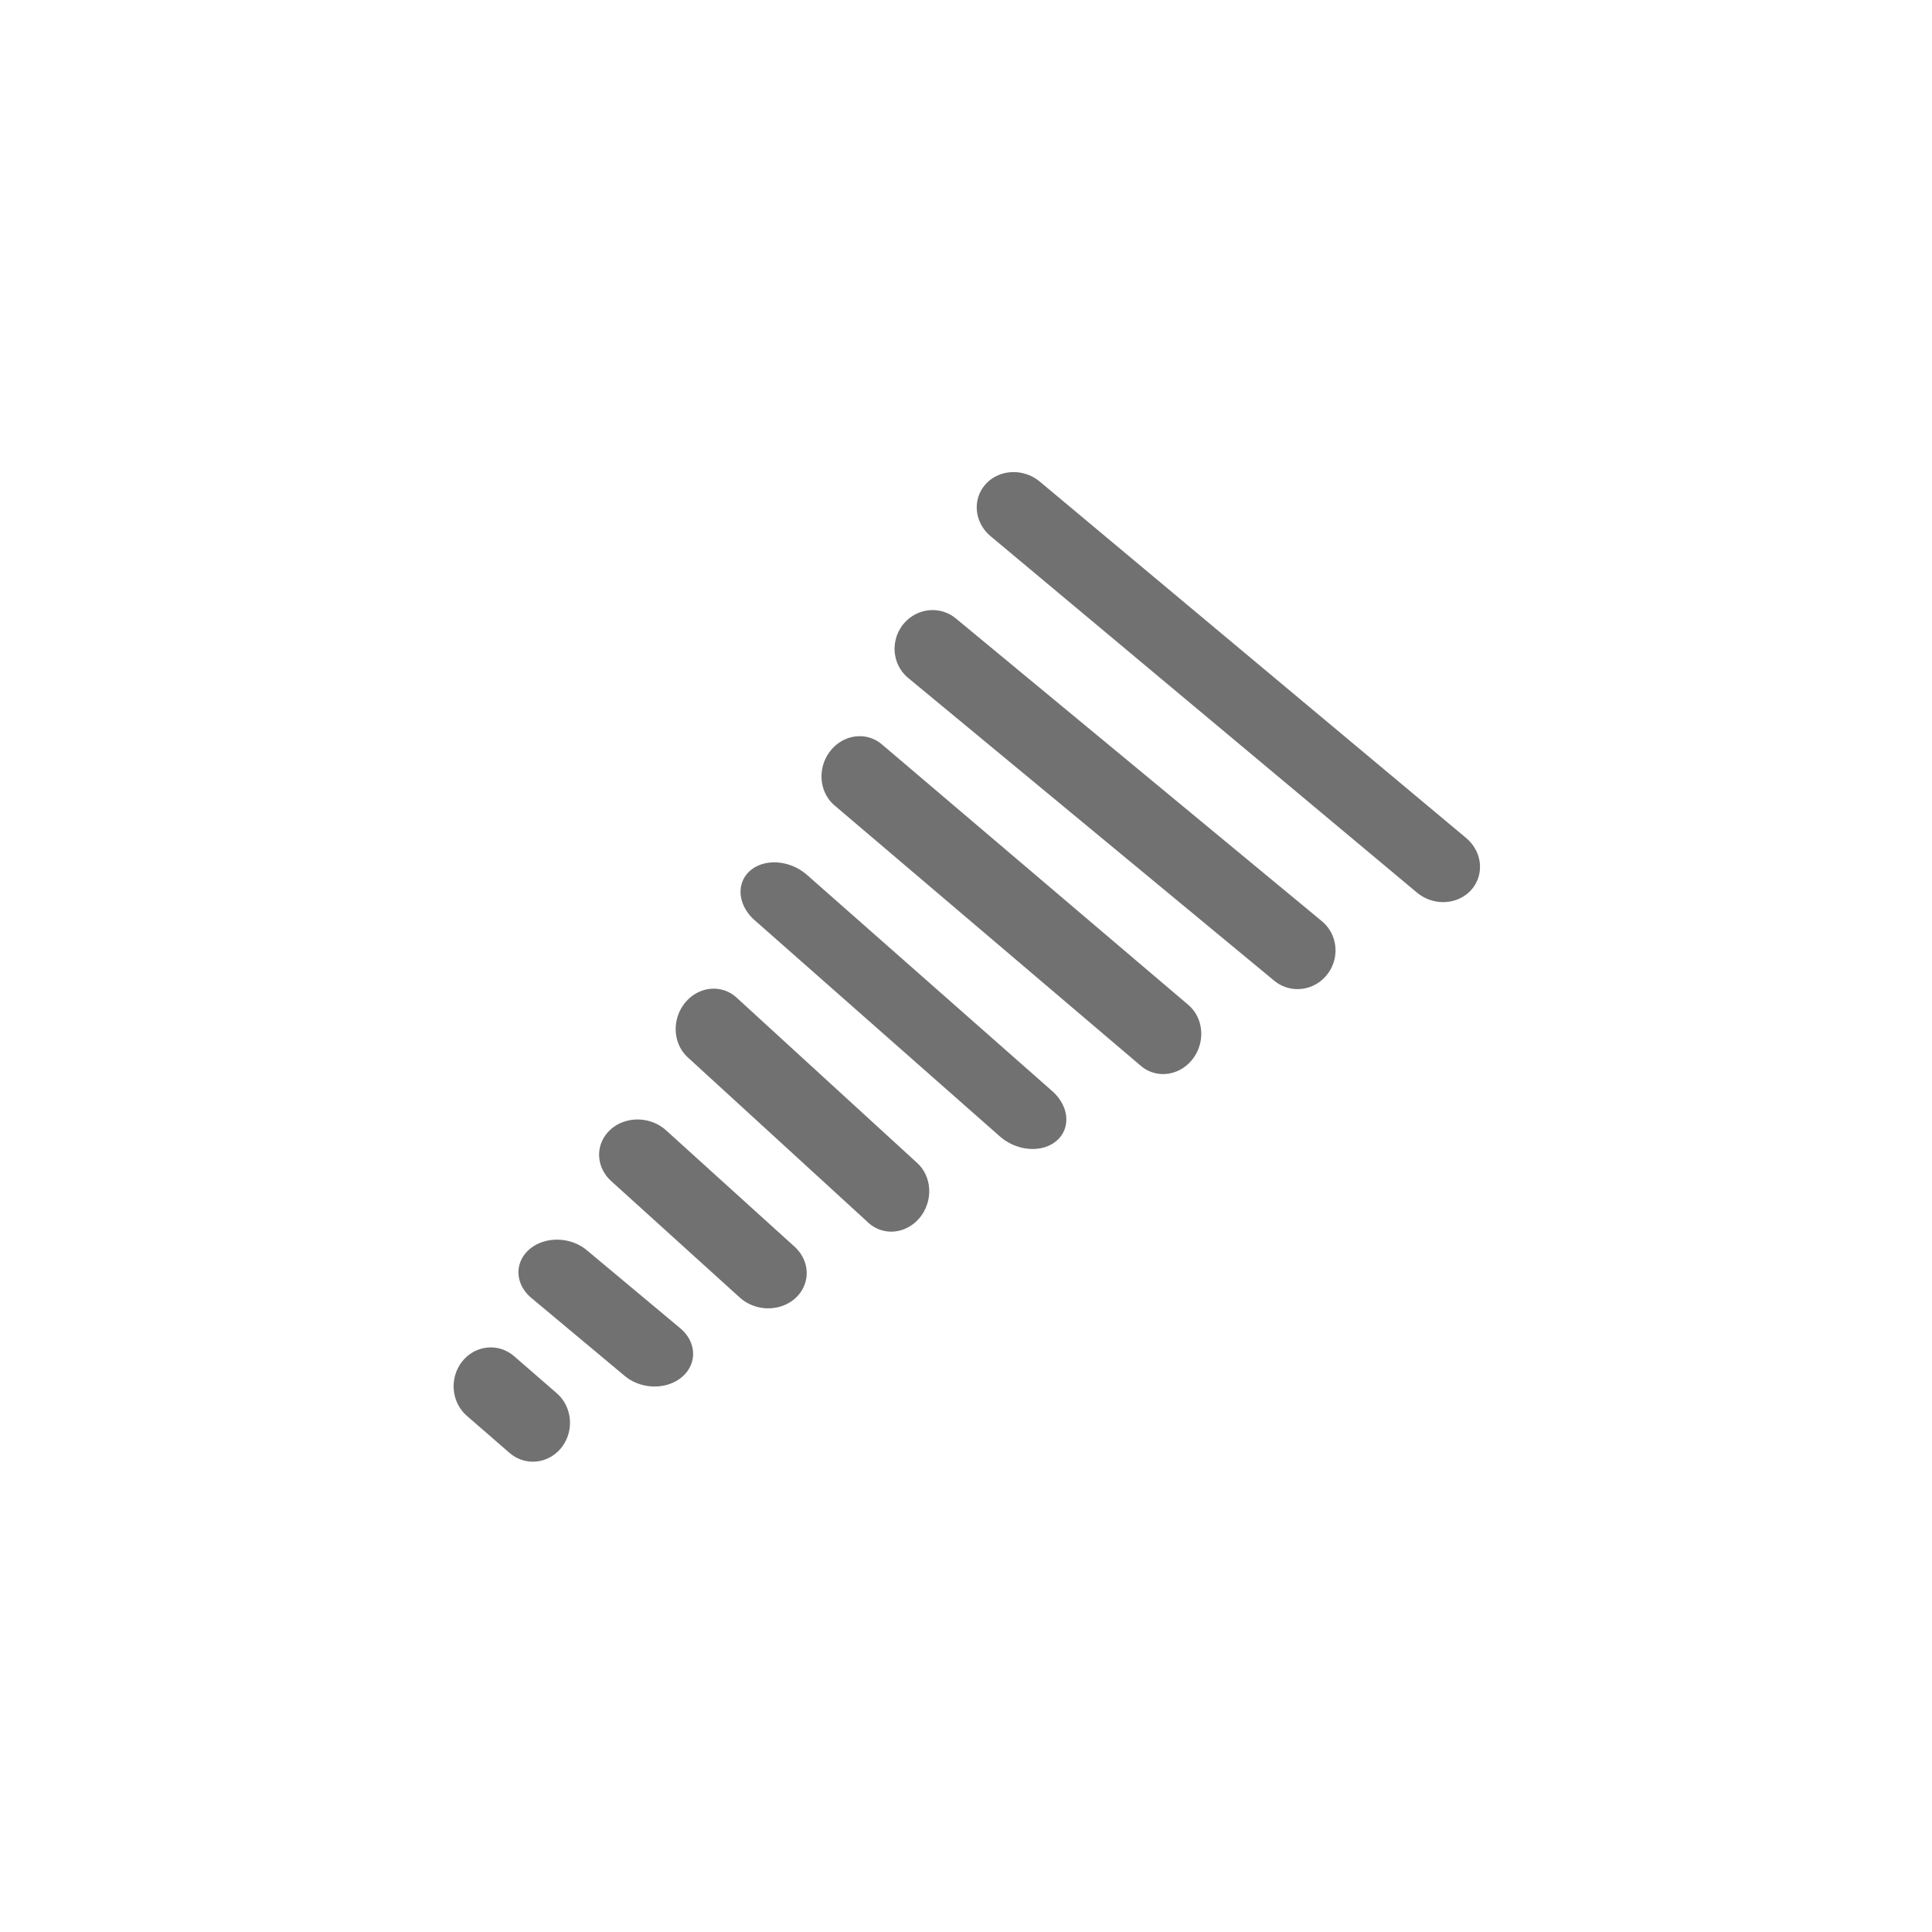
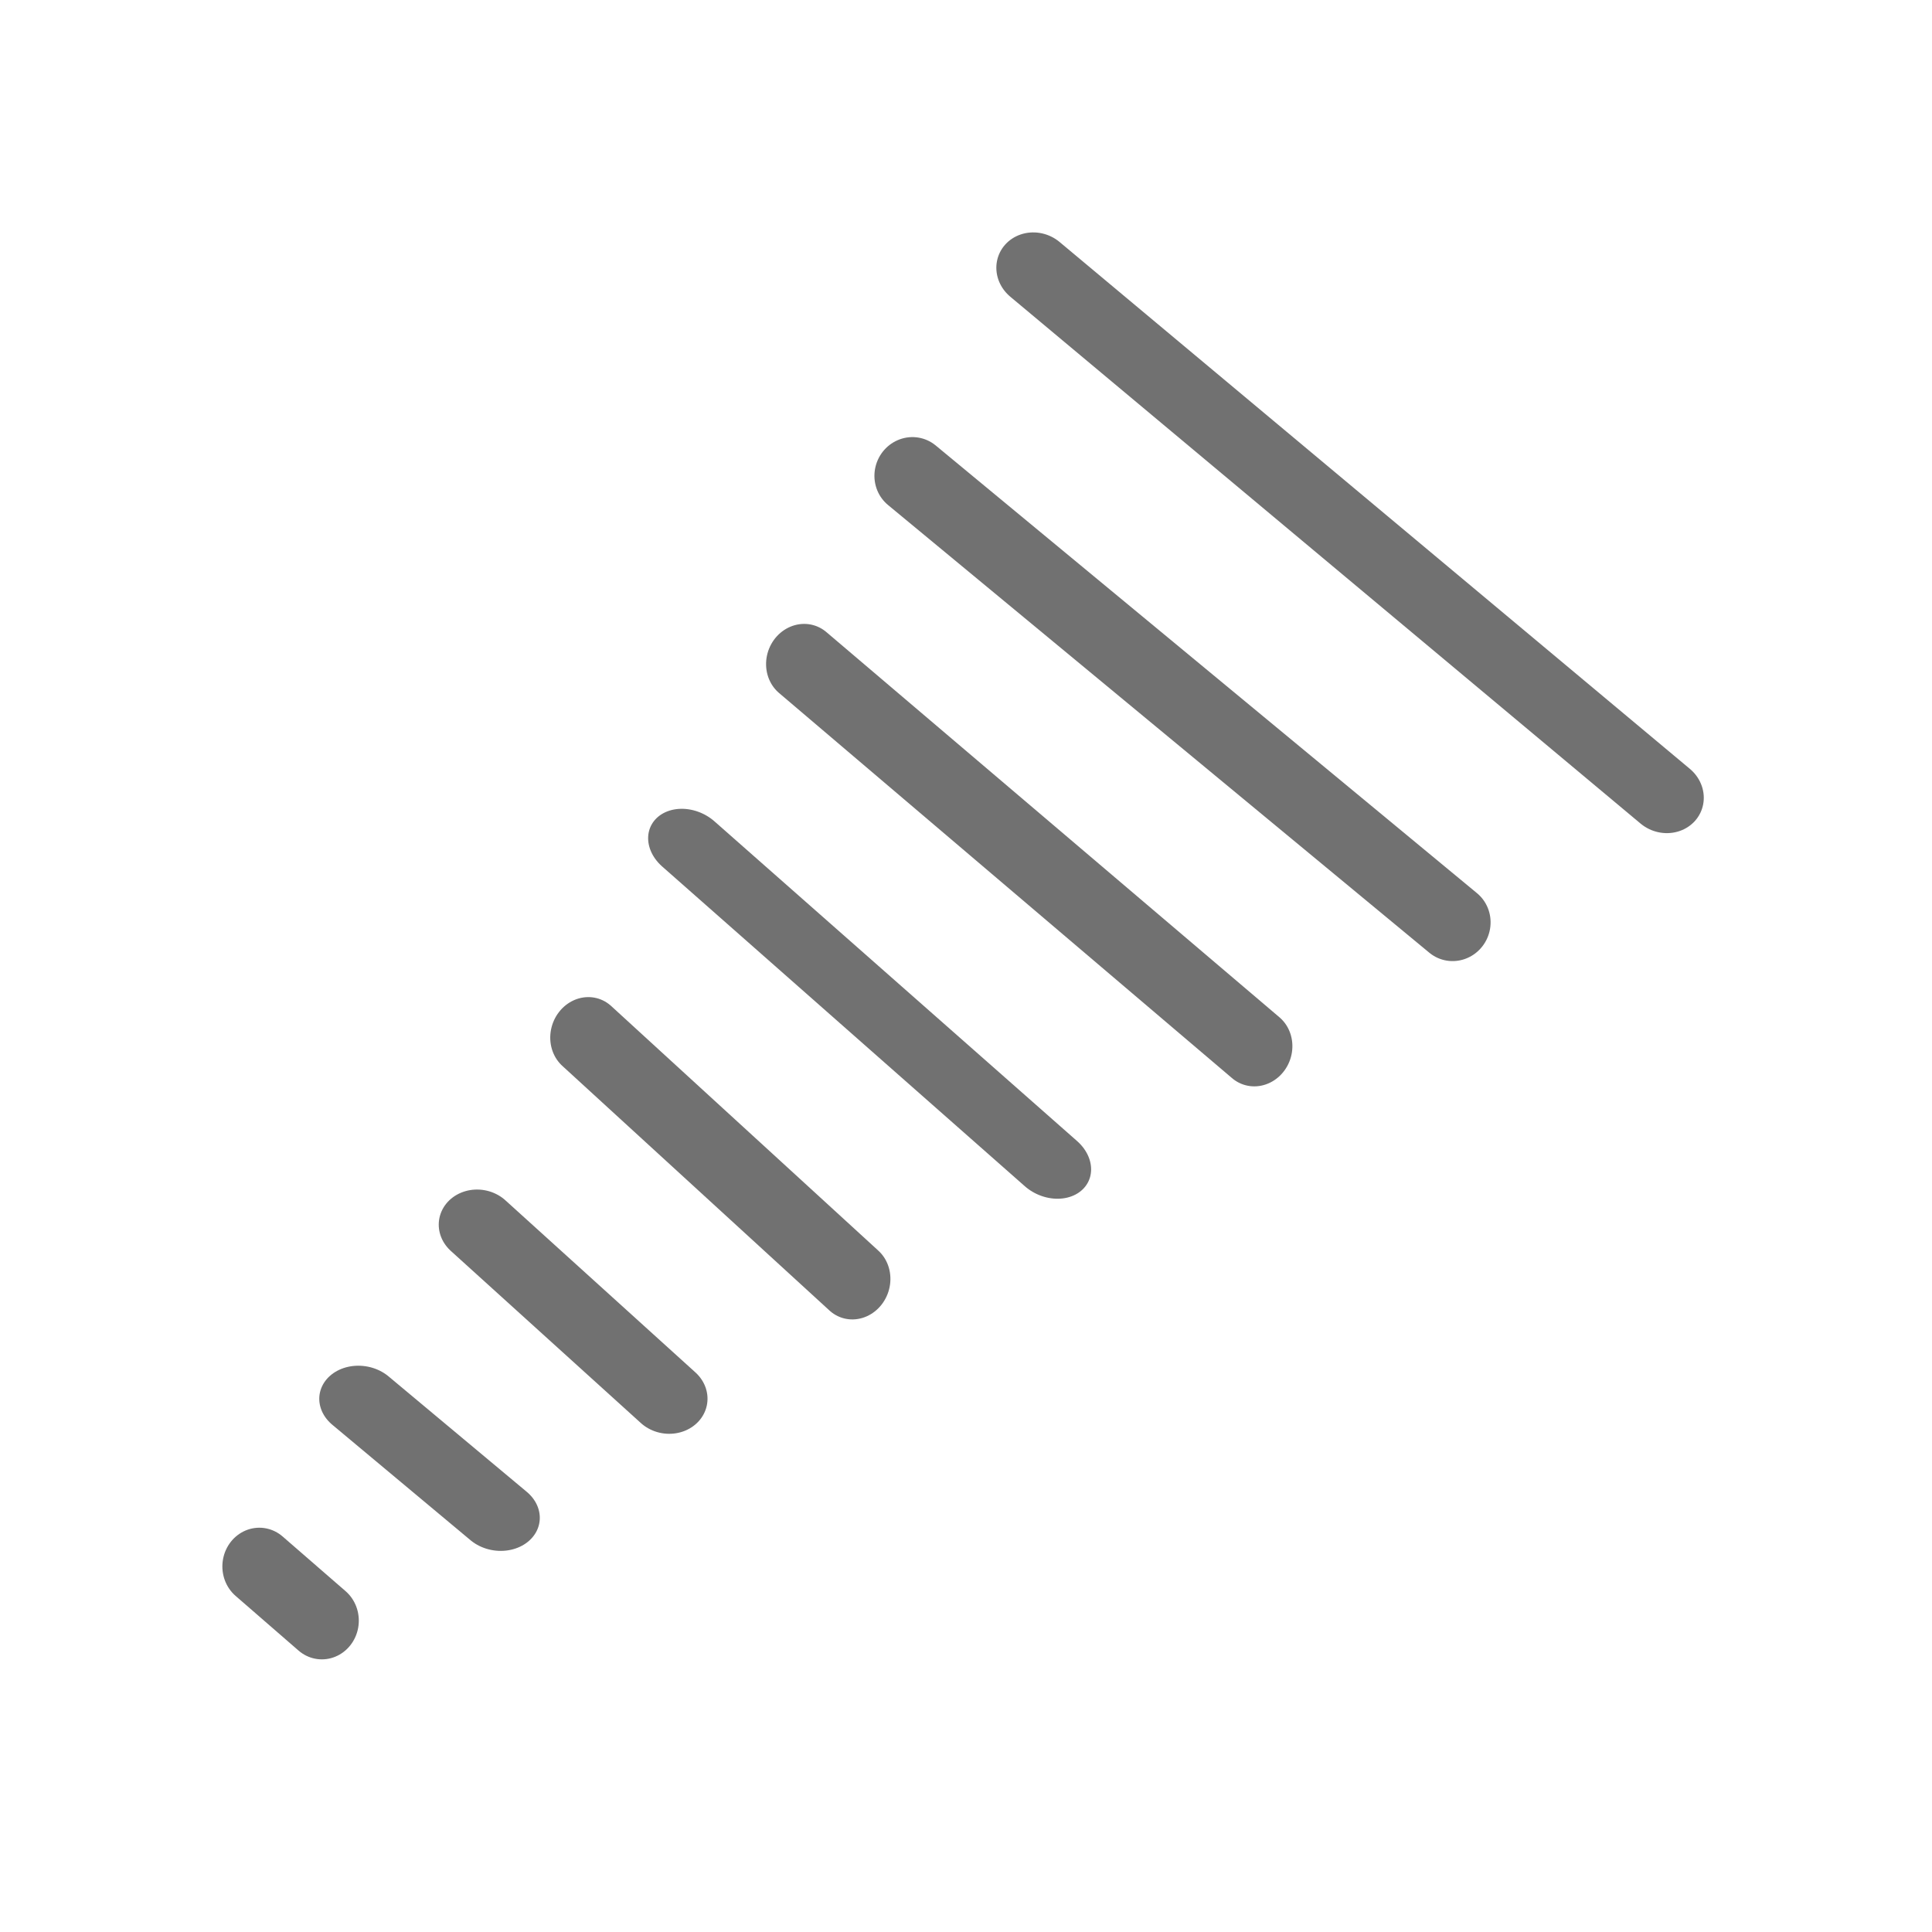
<svg xmlns="http://www.w3.org/2000/svg" width="100%" height="100%" viewBox="0 0 25 25" version="1.1" xml:space="preserve" style="fill-rule:evenodd;clip-rule:evenodd;stroke-linecap:round;stroke-linejoin:round;stroke-miterlimit:3;">
-   <g id="backward" transform="matrix(0.338291,0.195313,-0.195313,0.338291,5.24221,-2.31467)">
+   <g id="backward" transform="matrix(0.500176,0.288777,-0.288777,0.500176,1.719,-9.67402)">
    <g transform="matrix(0.855567,-0.11473,0.107863,0.80436,3.68378,5.94916)">
-       <path d="M28.381,8.62L48.712,15.451" style="fill:none;stroke:rgb(113,113,113);stroke-width:2.98px;" />
+       <path d="M28.381,8.62L48.712,15.451" style="fill:none;stroke:rgb(113,113,113);stroke-width:2.02px;" />
    </g>
    <g transform="matrix(0.90527,-0.154282,0.15815,0.927968,0.973012,6.77602)">
-       <path d="M28.381,13.581L44.561,19.098" style="fill:none;stroke:rgb(113,113,113);stroke-width:2.69px;" />
+       <path d="M28.381,13.581L44.561,19.098" style="fill:none;stroke:rgb(113,113,113);stroke-width:1.82px;" />
    </g>
    <g transform="matrix(1.02366,-0.202957,0.217119,1.09509,-4.32001,5.13453)">
-       <path d="M40.254,23.095L28.381,18.704" style="fill:none;stroke:rgb(113,113,113);stroke-width:2.31px;" />
+       <path d="M40.254,23.095L28.381,18.704" style="fill:none;stroke:rgb(113,113,113);stroke-width:1.56px;" />
    </g>
    <g transform="matrix(1.3136,-0.111632,0.090232,1.06178,-10.8325,2.43996)">
-       <path d="M28.381,23.909L36.269,26.755" style="fill:none;stroke:rgb(113,113,113);stroke-width:2.09px;" />
+       <path d="M28.381,23.909L36.269,26.755" style="fill:none;stroke:rgb(113,113,113);stroke-width:1.41px;" />
    </g>
    <g transform="matrix(1.88655,-0.407968,0.440432,2.03667,-38.1517,-20.8434)">
-       <path d="M28.381,30.414L32.203,32.041" style="fill:none;stroke:rgb(113,113,113);stroke-width:1.24px;" />
+       <path d="M28.381,30.414L32.203,32.041" style="fill:none;stroke:rgb(113,113,113);stroke-width:0.84px;" />
    </g>
    <g transform="matrix(4.98544,-1.95365,1.78284,4.54955,-170.429,-70.6013)">
-       <path d="M27.487,34.887L28.381,35.537" style="fill:none;stroke:rgb(113,113,113);stroke-width:0.49px;" />
+       <path d="M27.487,34.887L28.381,35.537" style="fill:none;stroke:rgb(113,113,113);stroke-width:0.33px;" />
    </g>
    <g transform="matrix(3.58263,-1.41579,1.19016,3.01166,-111.517,-27.0201)">
-       <path d="M27.487,34.887L28.381,35.537" style="fill:none;stroke:rgb(113,113,113);stroke-width:0.7px;" />
+       <path d="M27.487,34.887L28.381,35.537" style="fill:none;stroke:rgb(113,113,113);stroke-width:0.48px;" />
    </g>
    <g transform="matrix(1.48998,-0.737405,0.772714,1.56132,-39.5428,9.27983)">
-       <path d="M27.487,34.887L28.381,35.537" style="fill:none;stroke:rgb(113,113,113);stroke-width:1.47px;" />
+       <path d="M27.487,34.887L28.381,35.537" style="fill:none;stroke:rgb(113,113,113);stroke-width:0.99px;" />
    </g>
  </g>
</svg>
